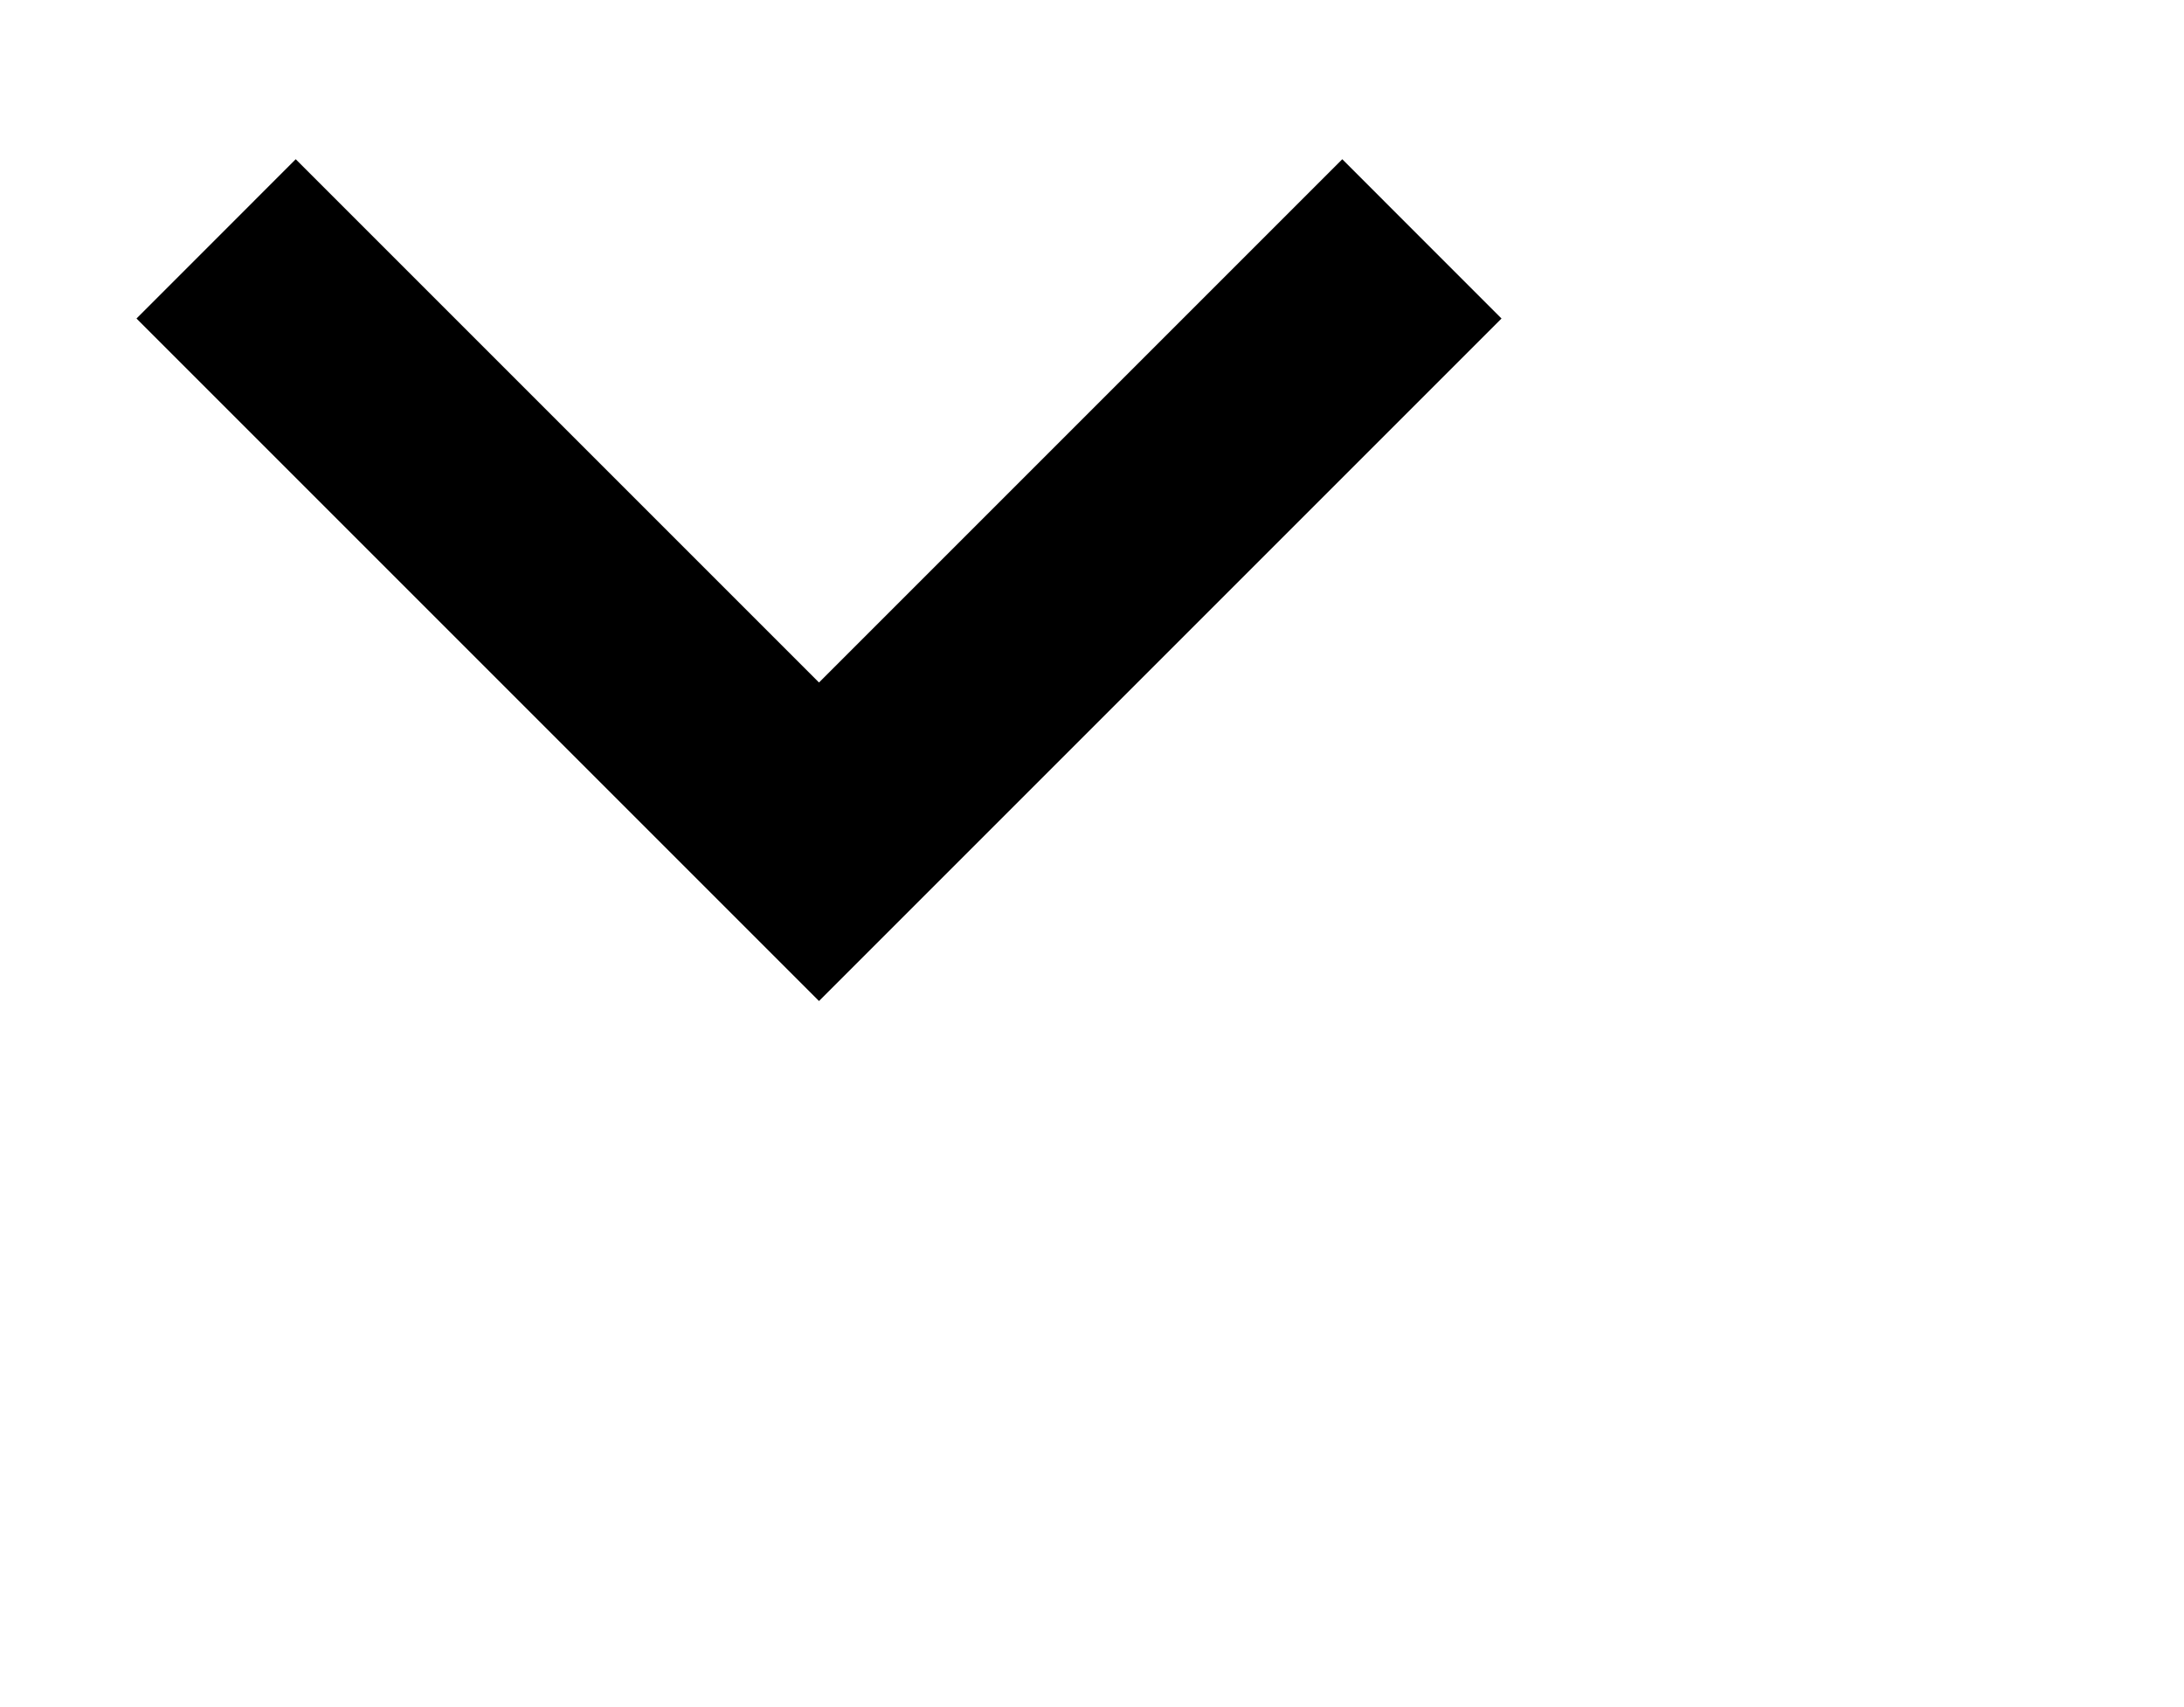
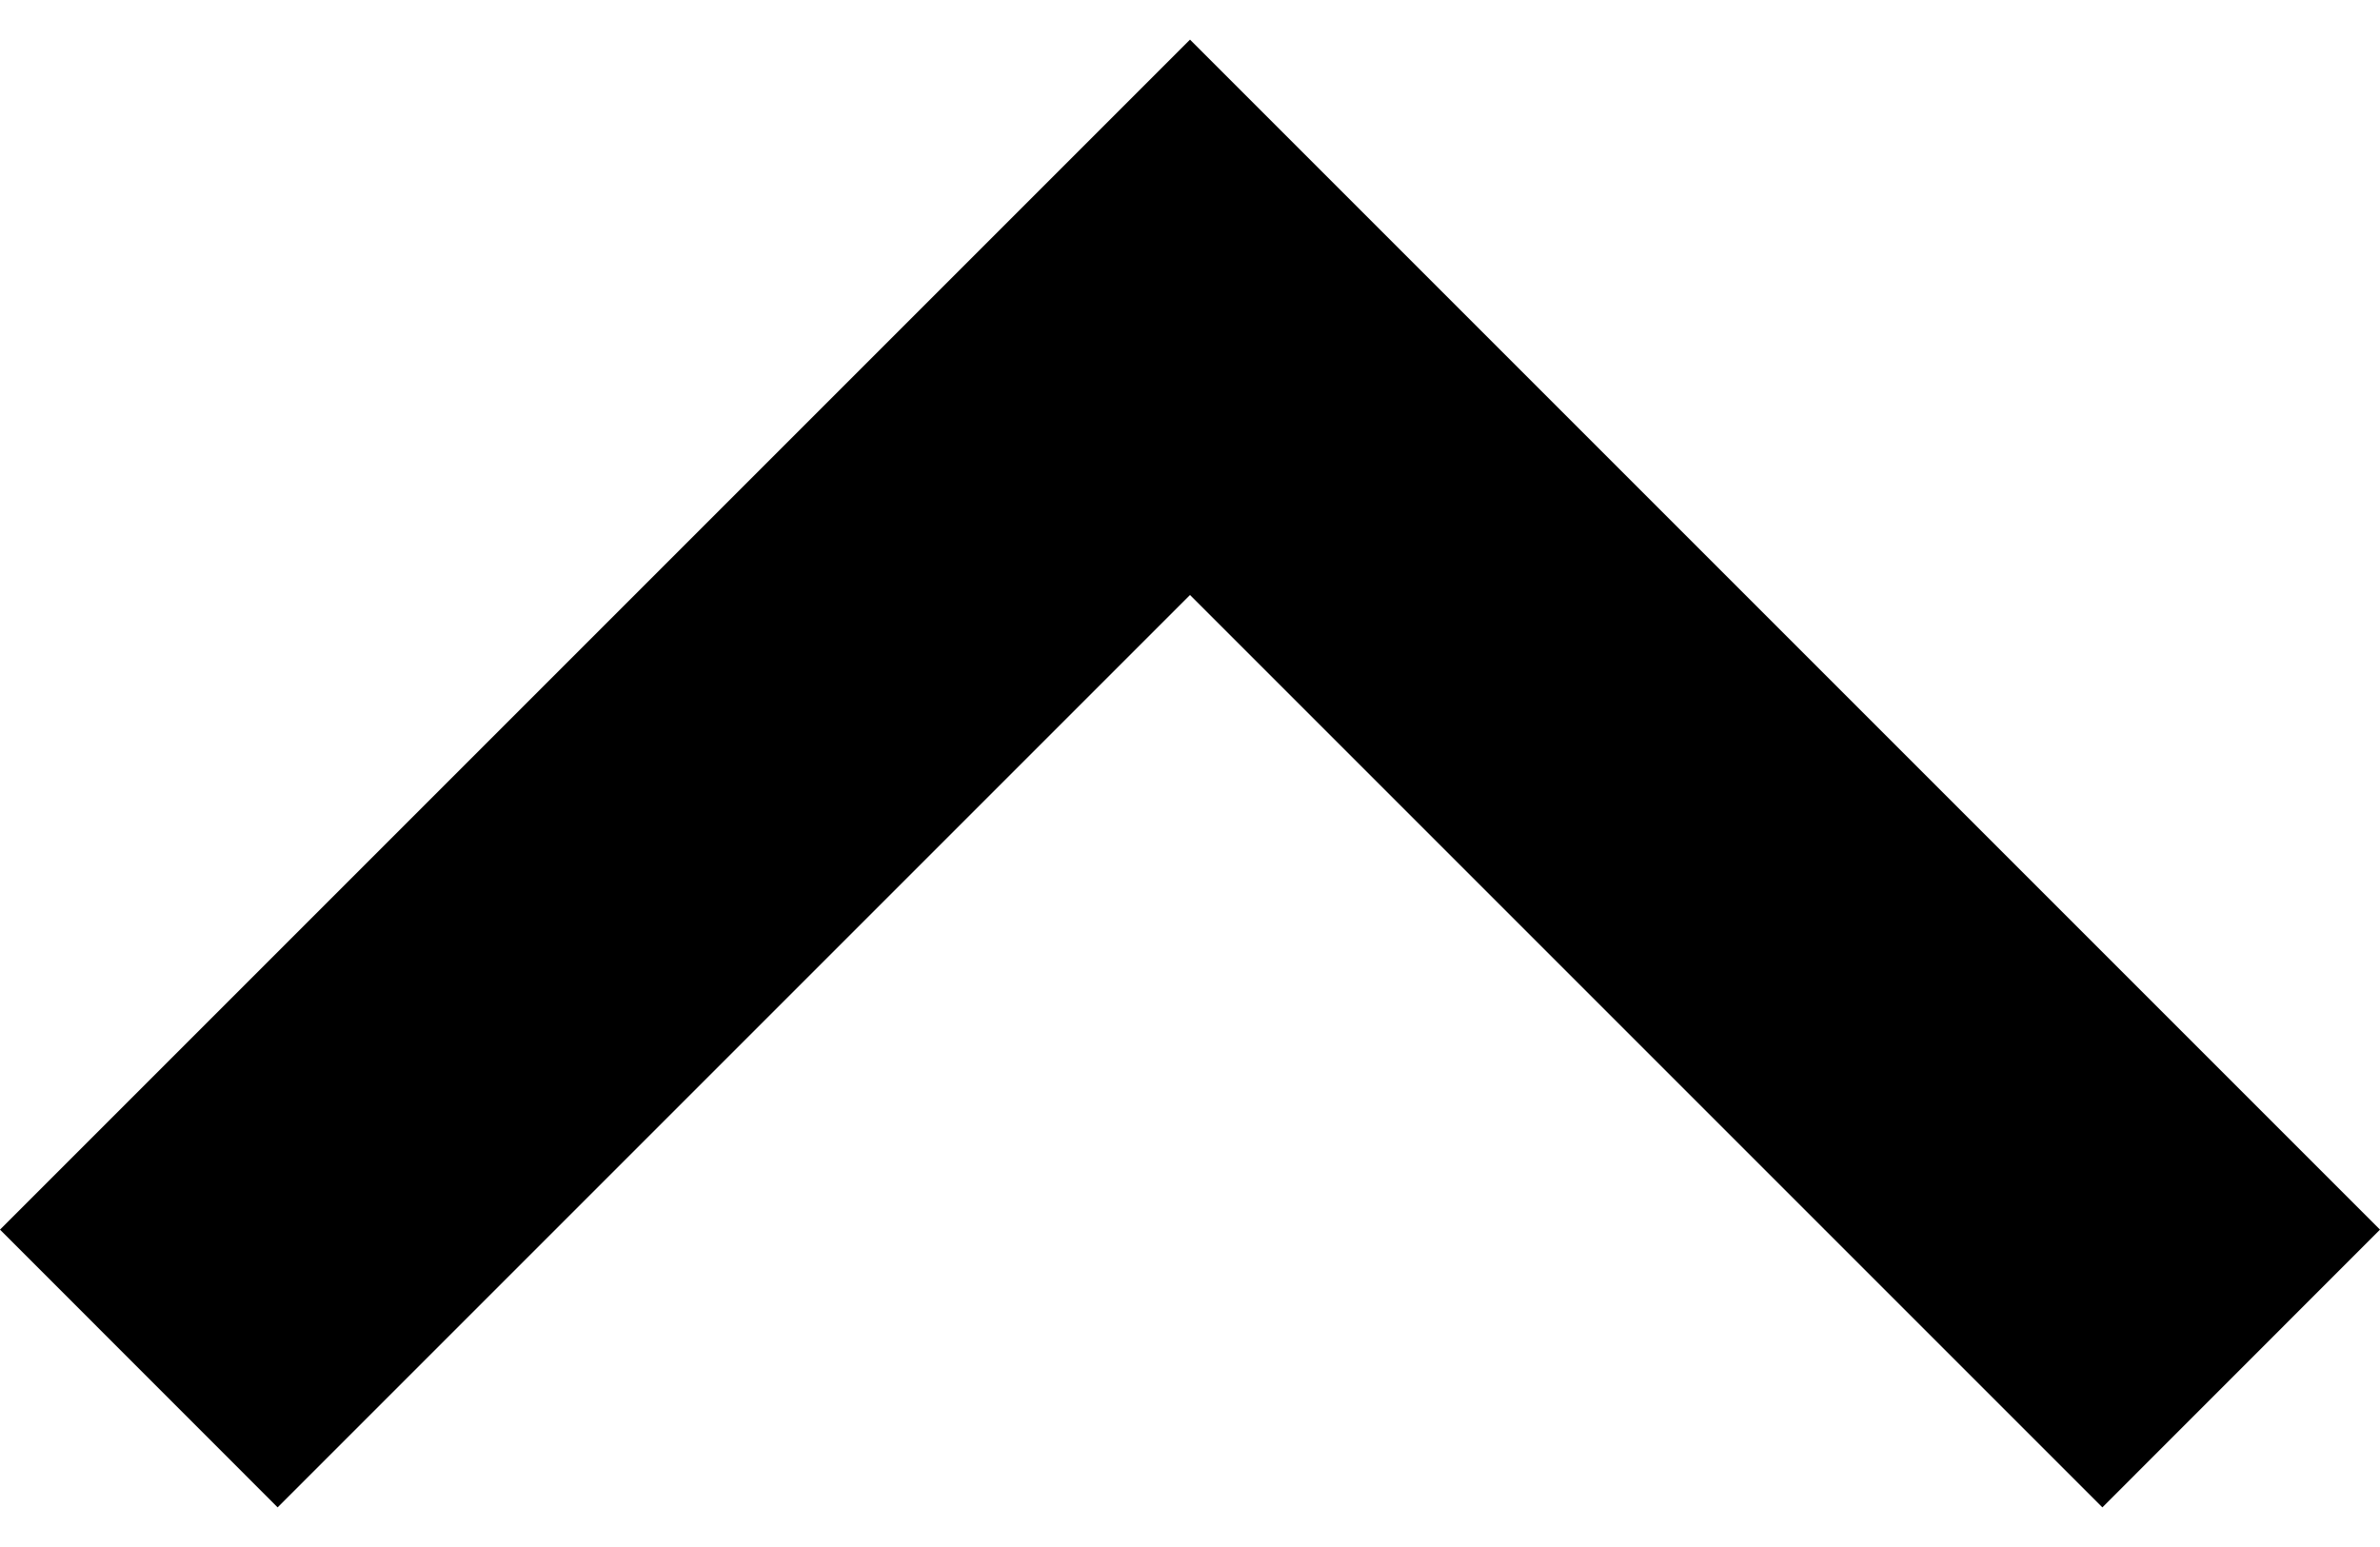
- <svg xmlns="http://www.w3.org/2000/svg" width="32" height="25" viewBox="0 0 32 25" fill="none">
-   <path d="M12 14.667L2 4.667L4.333 2.333L12 10L19.667 2.333L22 4.667L12 14.667Z" fill="black" />
+ <svg xmlns="http://www.w3.org/2000/svg" width="20" height="13" viewBox="0 0 20 13" fill="none">
+   <g filter="url(#filter0_d_60_9999)">
+     <path d="M10 0.333L20 10.333L17.667 12.667L10 5L2.333 12.667L-2.03986e-07 10.333L10 0.333Z" fill="black" />
+   </g>
+   <defs>
+     <filter id="filter0_d_60_9999" x="0" y="0.333" width="20" height="12.333" filterUnits="userSpaceOnUse" color-interpolation-filters="sRGB">
+       <feFlood flood-opacity="0" result="BackgroundImageFix" />
+       <feColorMatrix in="SourceAlpha" type="matrix" values="0 0 0 0 0 0 0 0 0 0 0 0 0 0 0 0 0 0 127 0" result="hardAlpha" />
+       <feOffset />
+       <feComposite in2="hardAlpha" operator="out" />
+       <feColorMatrix type="matrix" values="0 0 0 0 0 0 0 0 0 0 0 0 0 0 0 0 0 0 0.25 0" />
+       <feBlend mode="normal" in2="BackgroundImageFix" result="effect1_dropShadow_60_9999" />
+       <feBlend mode="normal" in="SourceGraphic" in2="effect1_dropShadow_60_9999" result="shape" />
+     </filter>
+   </defs>
</svg>
